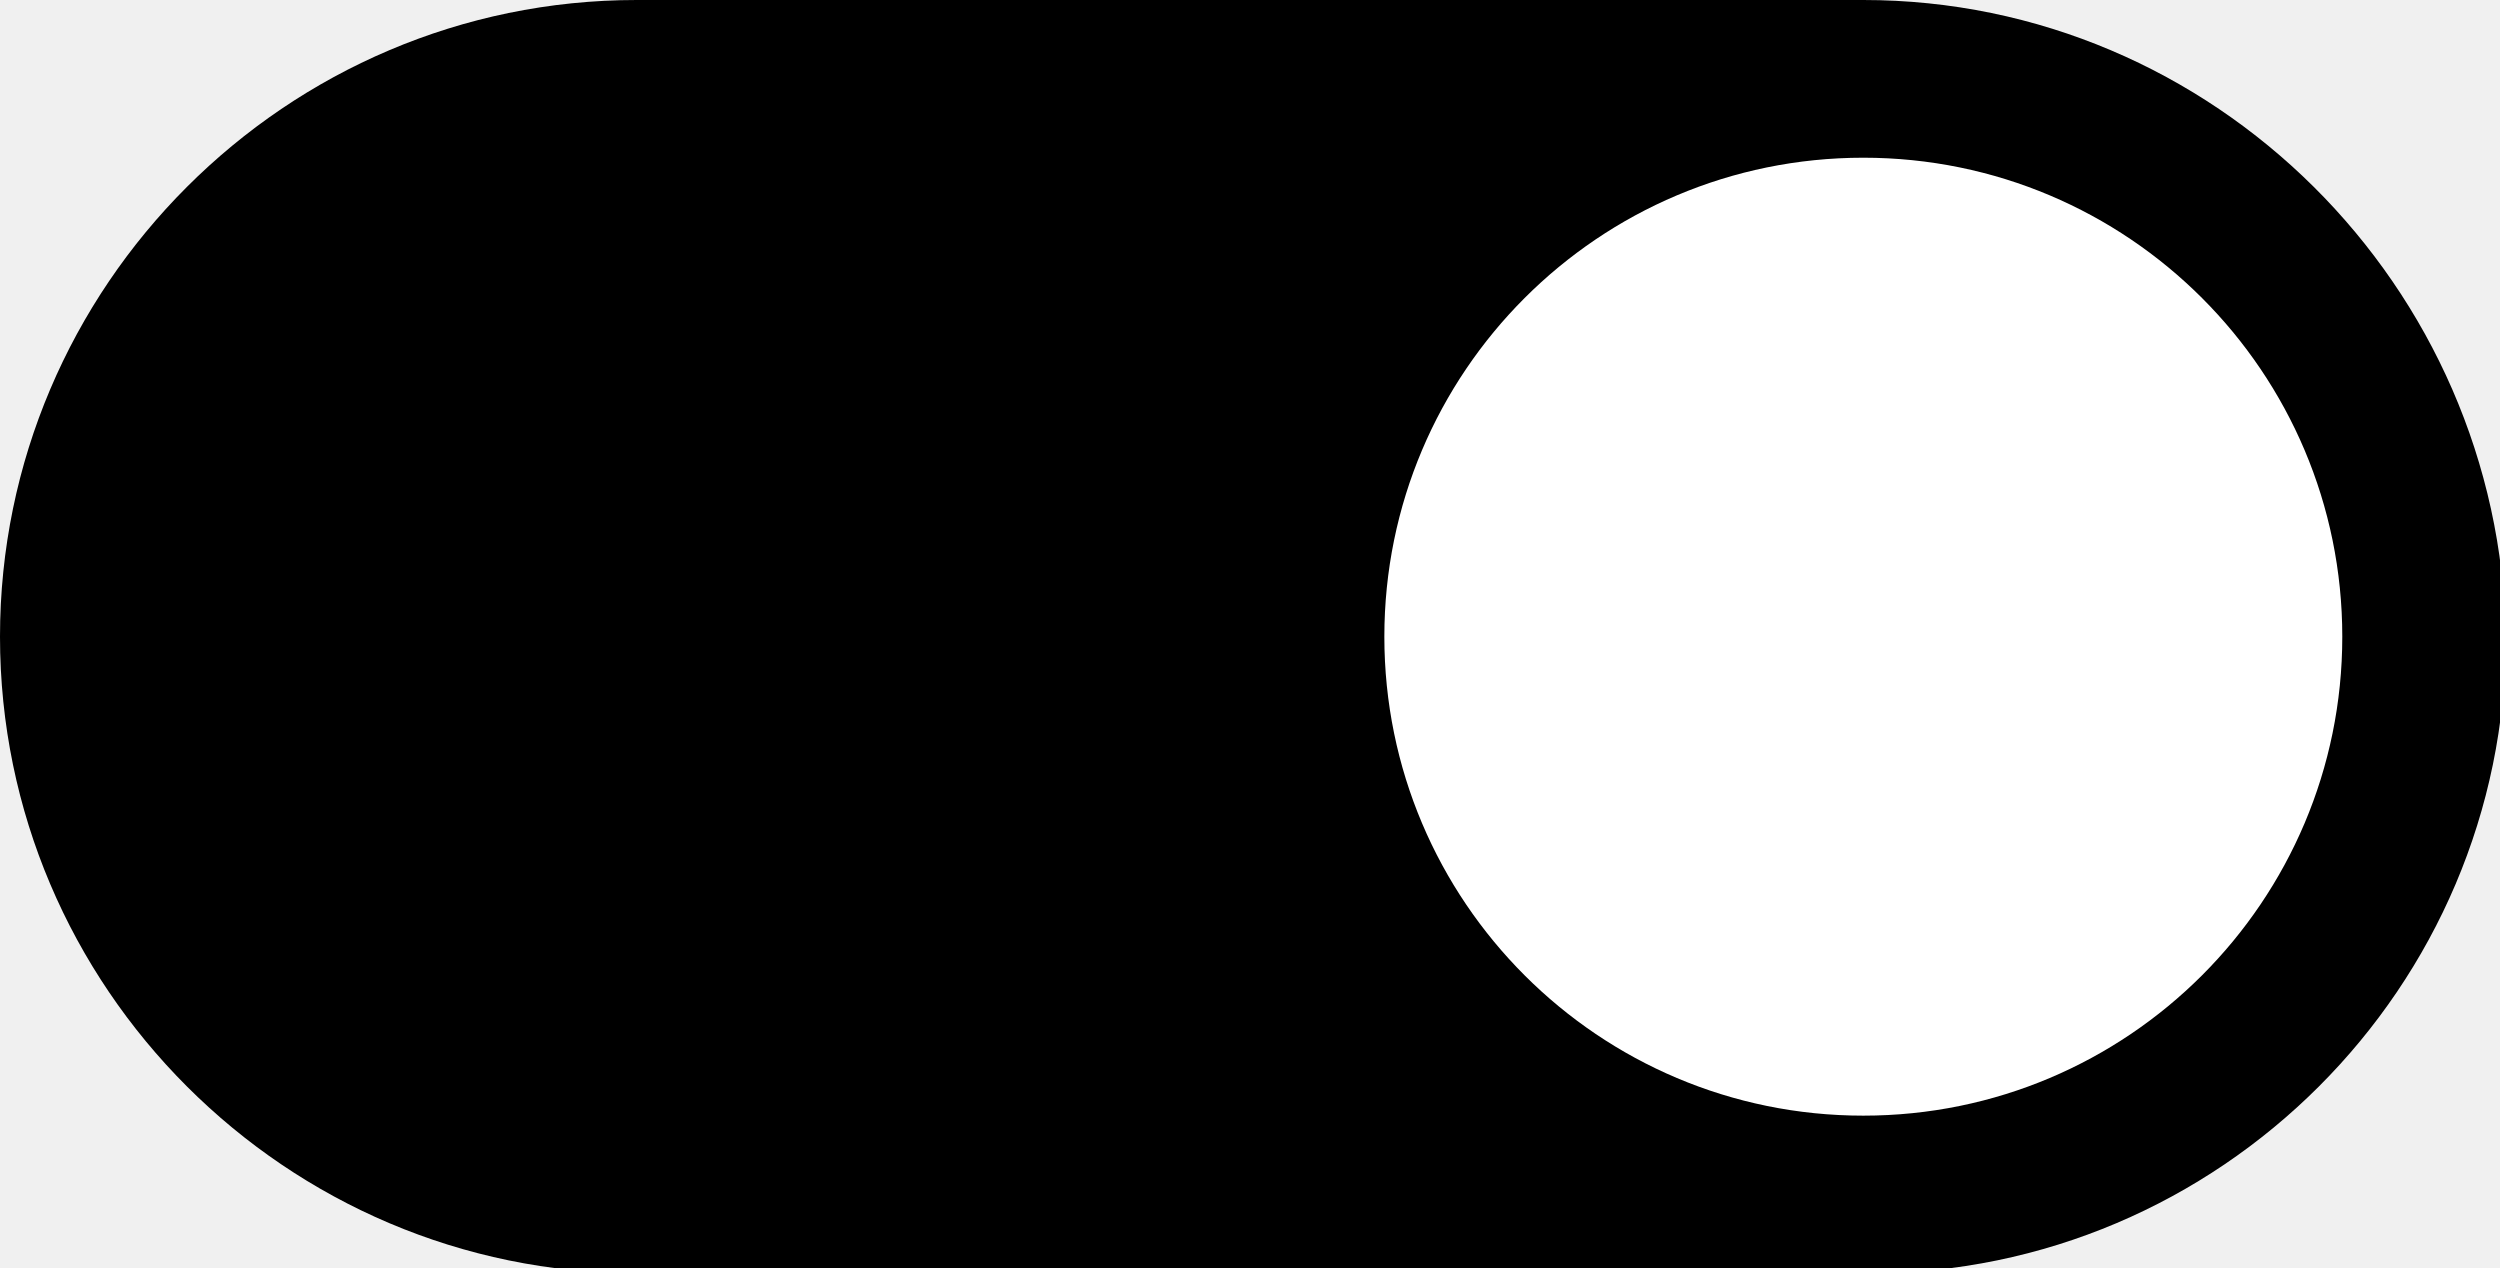
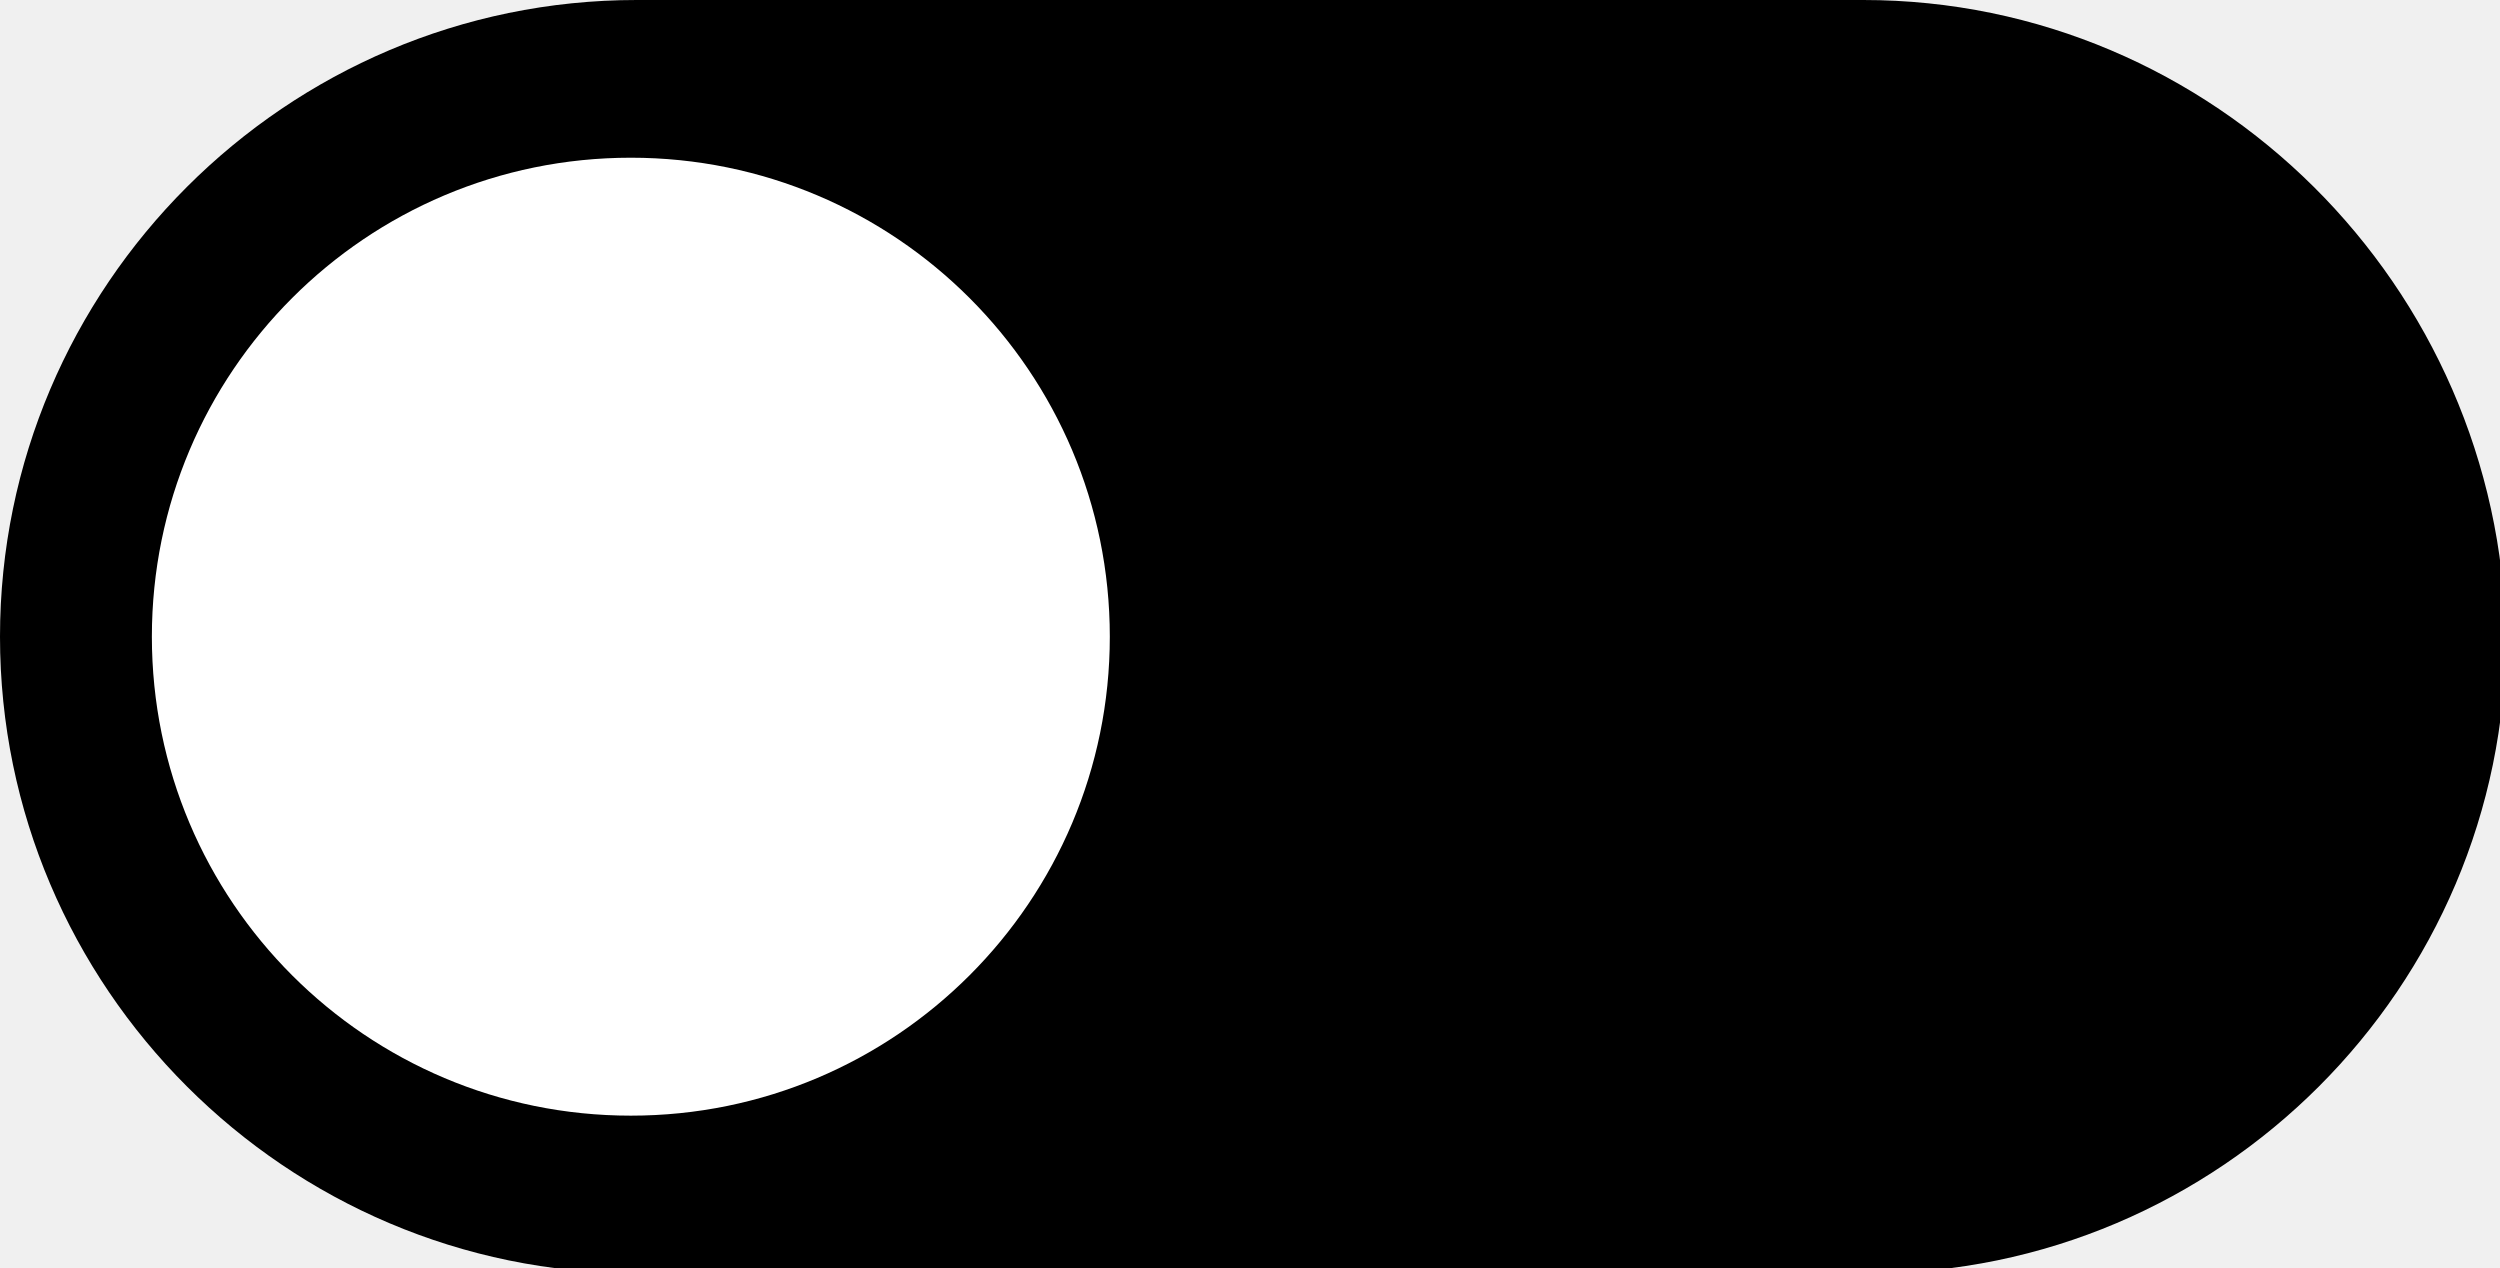
<svg xmlns="http://www.w3.org/2000/svg" version="1.1" id="toggle" x="0px" y="0px" viewBox="0 0 42.8 21.7" style="enable-background:new 0 0 42.8 21.7;" xml:space="preserve">
  <style type="text/css">
	.st0{fill:#FFFFFF;}
</style>
  <g id="shell">
-     <path d="M31.9,0l-21,0C4.9,0,0,4.9,0,10.9l0,0c0,6,4.9,10.9,10.9,10.9l21.1,0c6,0,10.9-4.9,10.9-10.9l0,0C42.8,4.9,37.9,0,31.9,0z" />
+     <path d="M31.9,0h-21C4.9,0,0,4.9,0,10.9l0,0c0,6,4.9,10.9,10.9,10.9H32c6,0,10.9-4.9,10.9-10.9l0,0C42.8,4.9,37.9,0,31.9,0z" />
  </g>
-   <circle id="dot" class="st0" cx="31.9" cy="10.9" r="8.2" />
+   <circle id="dot" class="st0" cx="10.8" cy="10.9" r="8.2" />
</svg>
